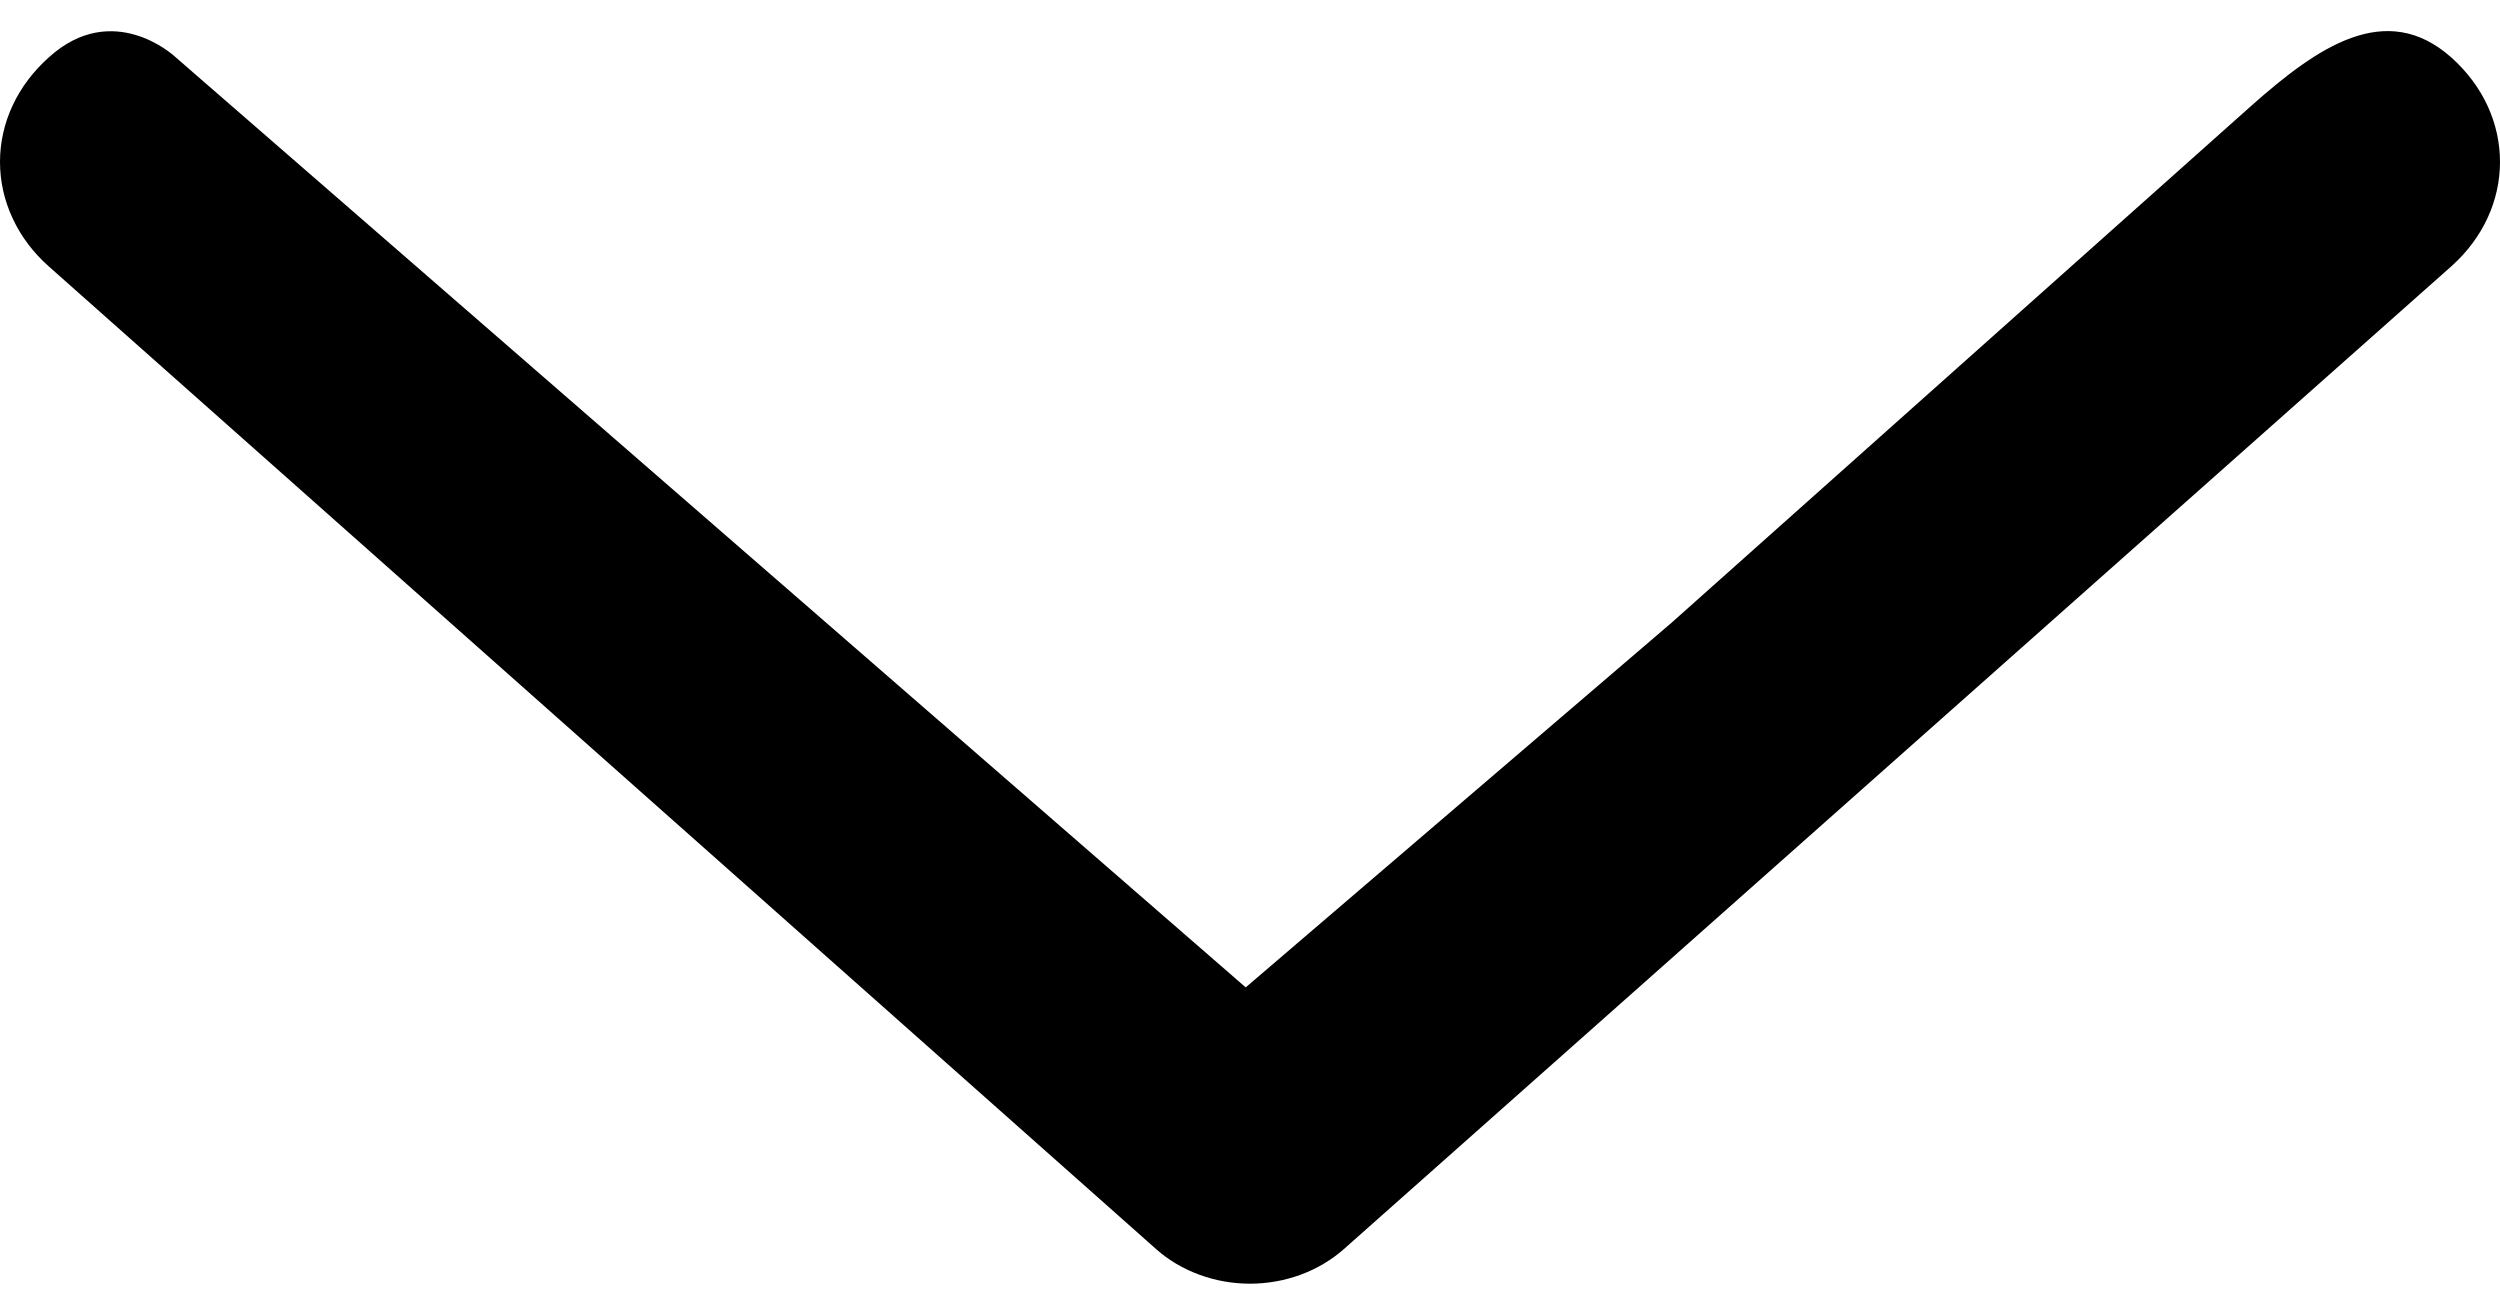
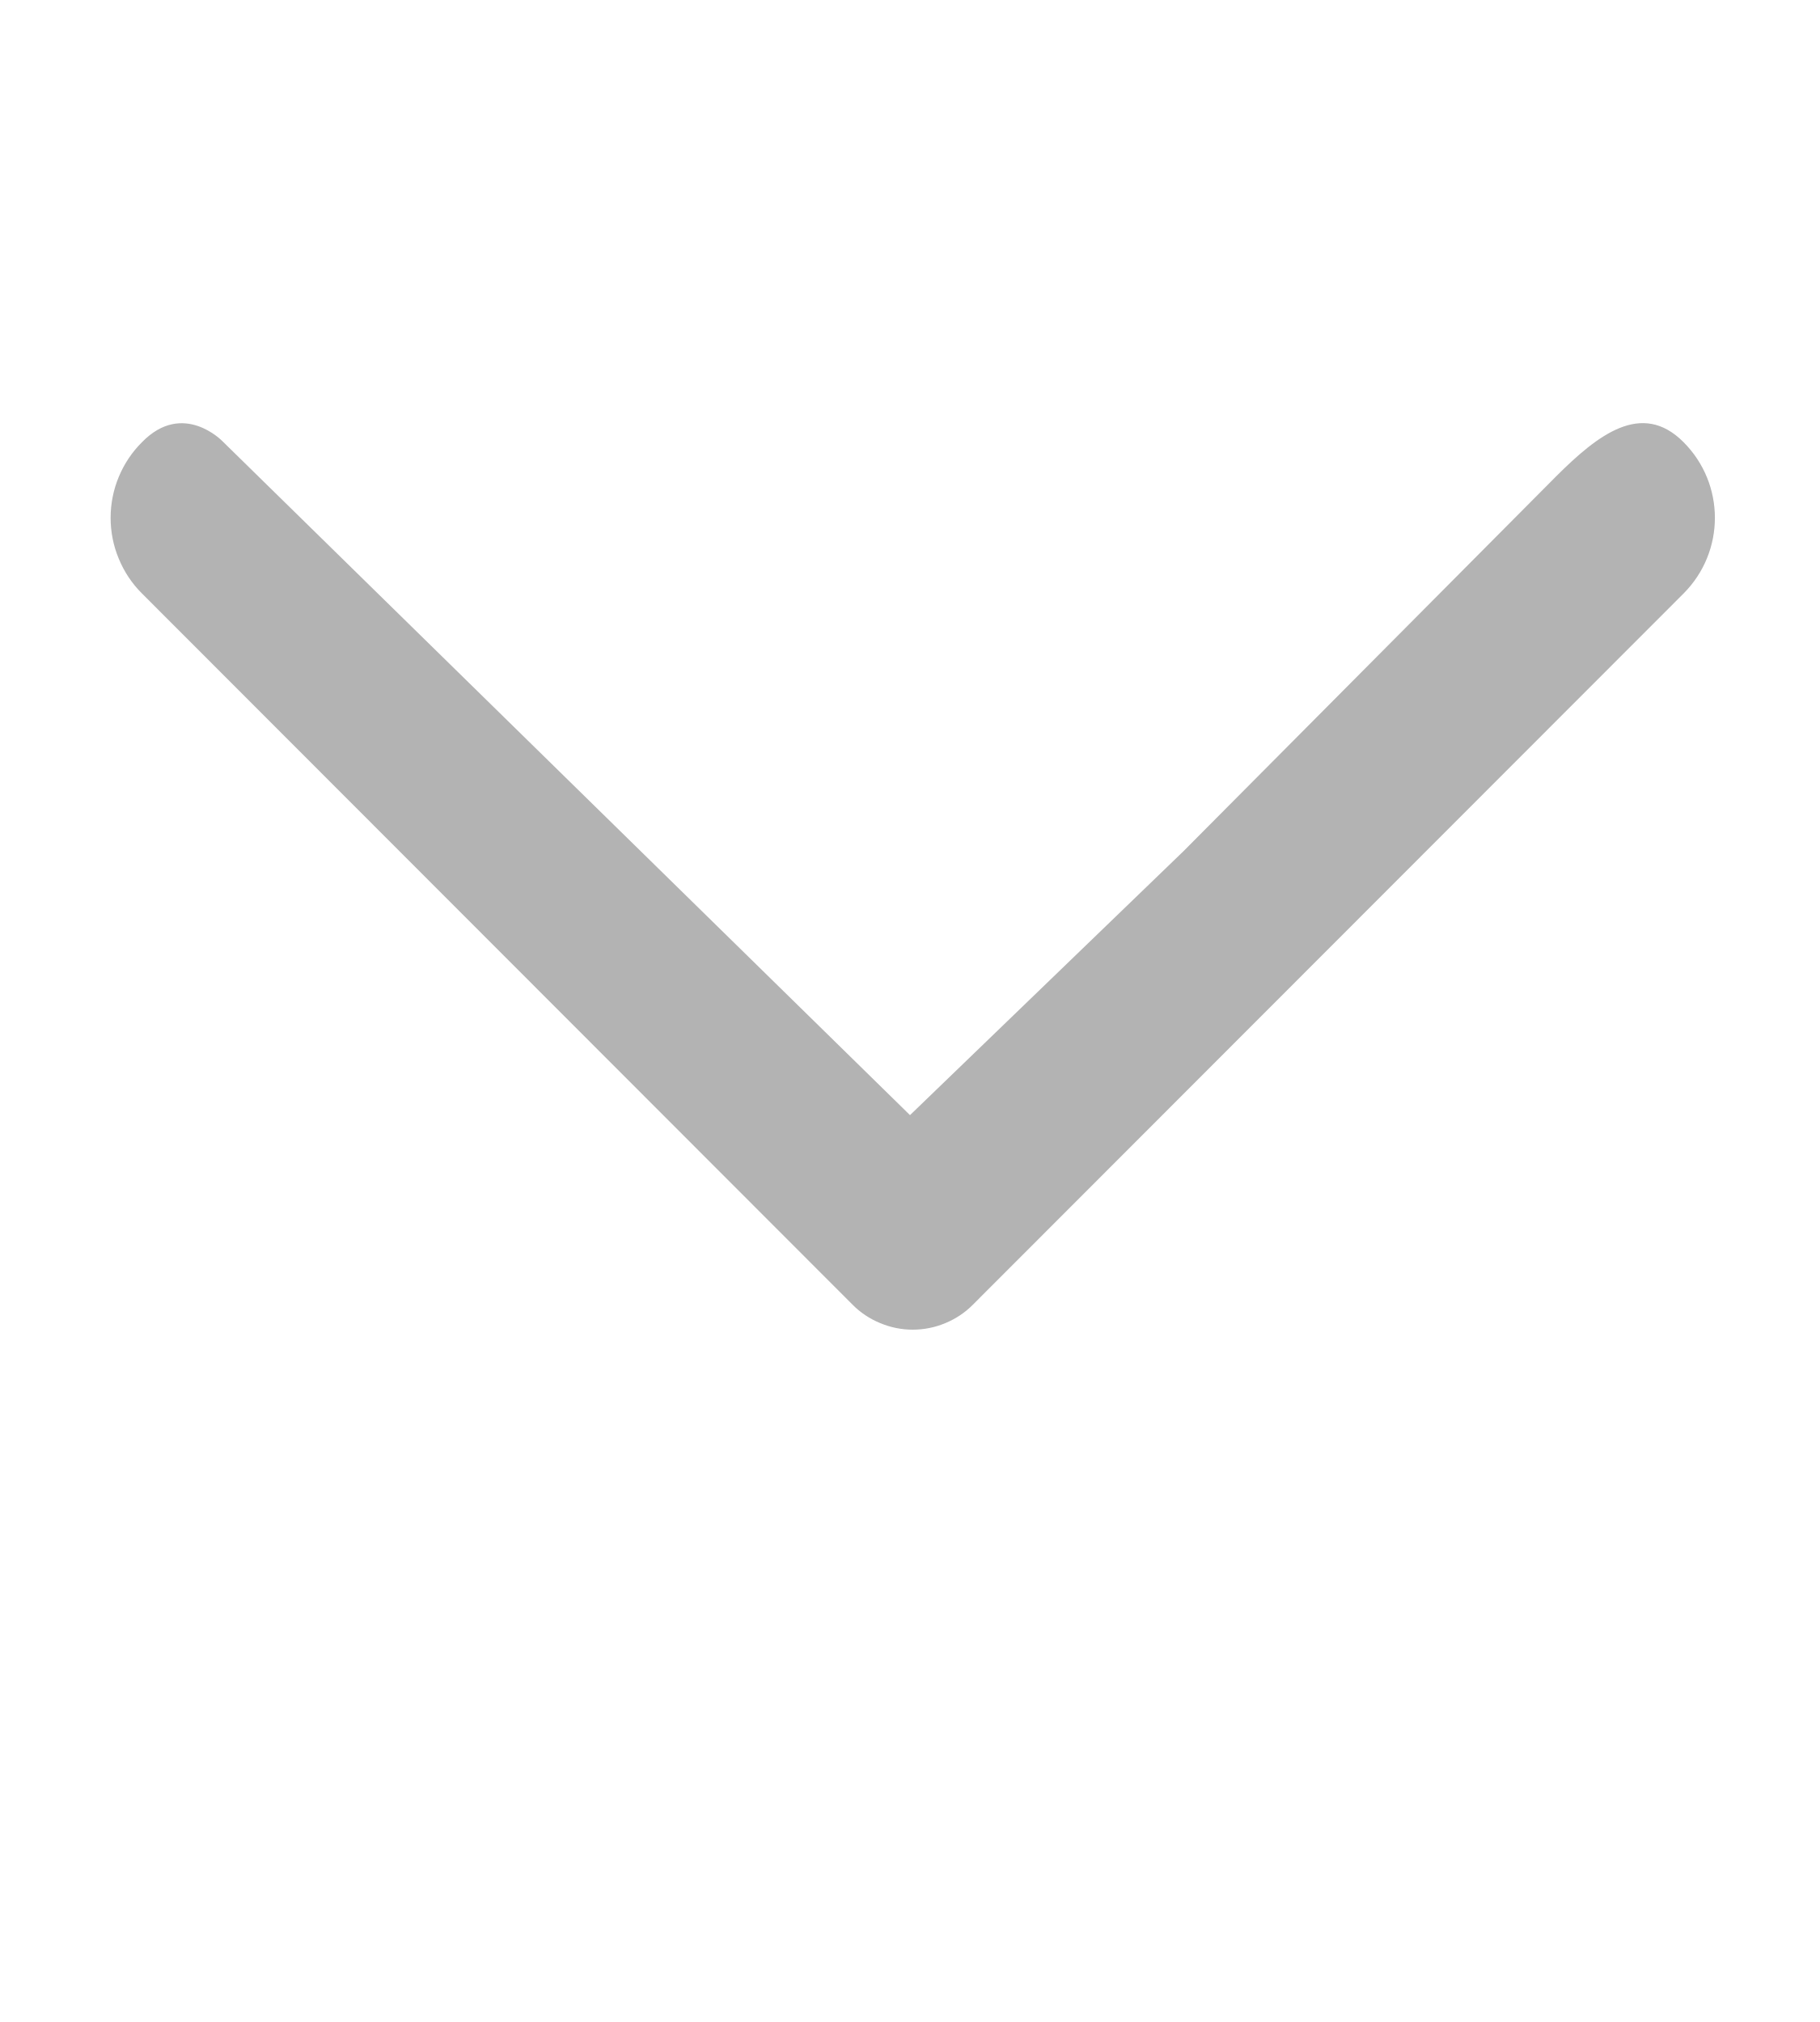
- <svg xmlns="http://www.w3.org/2000/svg" width="21" height="11" viewBox="0 0 21 11" fill="none">
-   <path d="M0.411 0.481C0.281 0.597 0.177 0.734 0.107 0.884C0.036 1.035 0 1.197 0 1.36C0 1.523 0.036 1.685 0.107 1.836C0.177 1.987 0.281 2.124 0.411 2.239L9.711 10.492C9.814 10.584 9.937 10.657 10.073 10.707C10.208 10.757 10.353 10.783 10.5 10.783C10.646 10.783 10.792 10.757 10.927 10.707C11.062 10.657 11.185 10.584 11.289 10.492L20.589 2.239C21.137 1.752 21.137 0.968 20.589 0.481C20.04 -0.005 19.465 0.398 18.916 0.884L14.041 5.231L10.464 8.294L1.464 0.471C1.464 0.471 0.948 -0.005 0.411 0.481Z" fill="black" />
+ <svg xmlns="http://www.w3.org/2000/svg" width="18" height="20" viewBox="0 0 18 20" fill="none">
+   <g opacity="0.3">
+     <path d="M1.405 4.373C1.306 4.471 1.228 4.588 1.175 4.716C1.121 4.845 1.094 4.983 1.094 5.122C1.094 5.261 1.121 5.399 1.175 5.527C1.228 5.656 1.306 5.773 1.405 5.871L8.431 12.904C8.509 12.983 8.602 13.045 8.705 13.087C8.807 13.13 8.916 13.152 9.027 13.152C9.138 13.152 9.248 13.13 9.35 13.087C9.452 13.045 9.545 12.983 9.623 12.904L16.65 5.871C17.064 5.456 17.064 4.788 16.65 4.373C16.236 3.958 15.8 4.302 15.386 4.716L11.703 8.421L9 11.03L2.2 4.364C2.2 4.364 1.81 3.958 1.405 4.373Z" fill="black" />
+   </g>
</svg>
